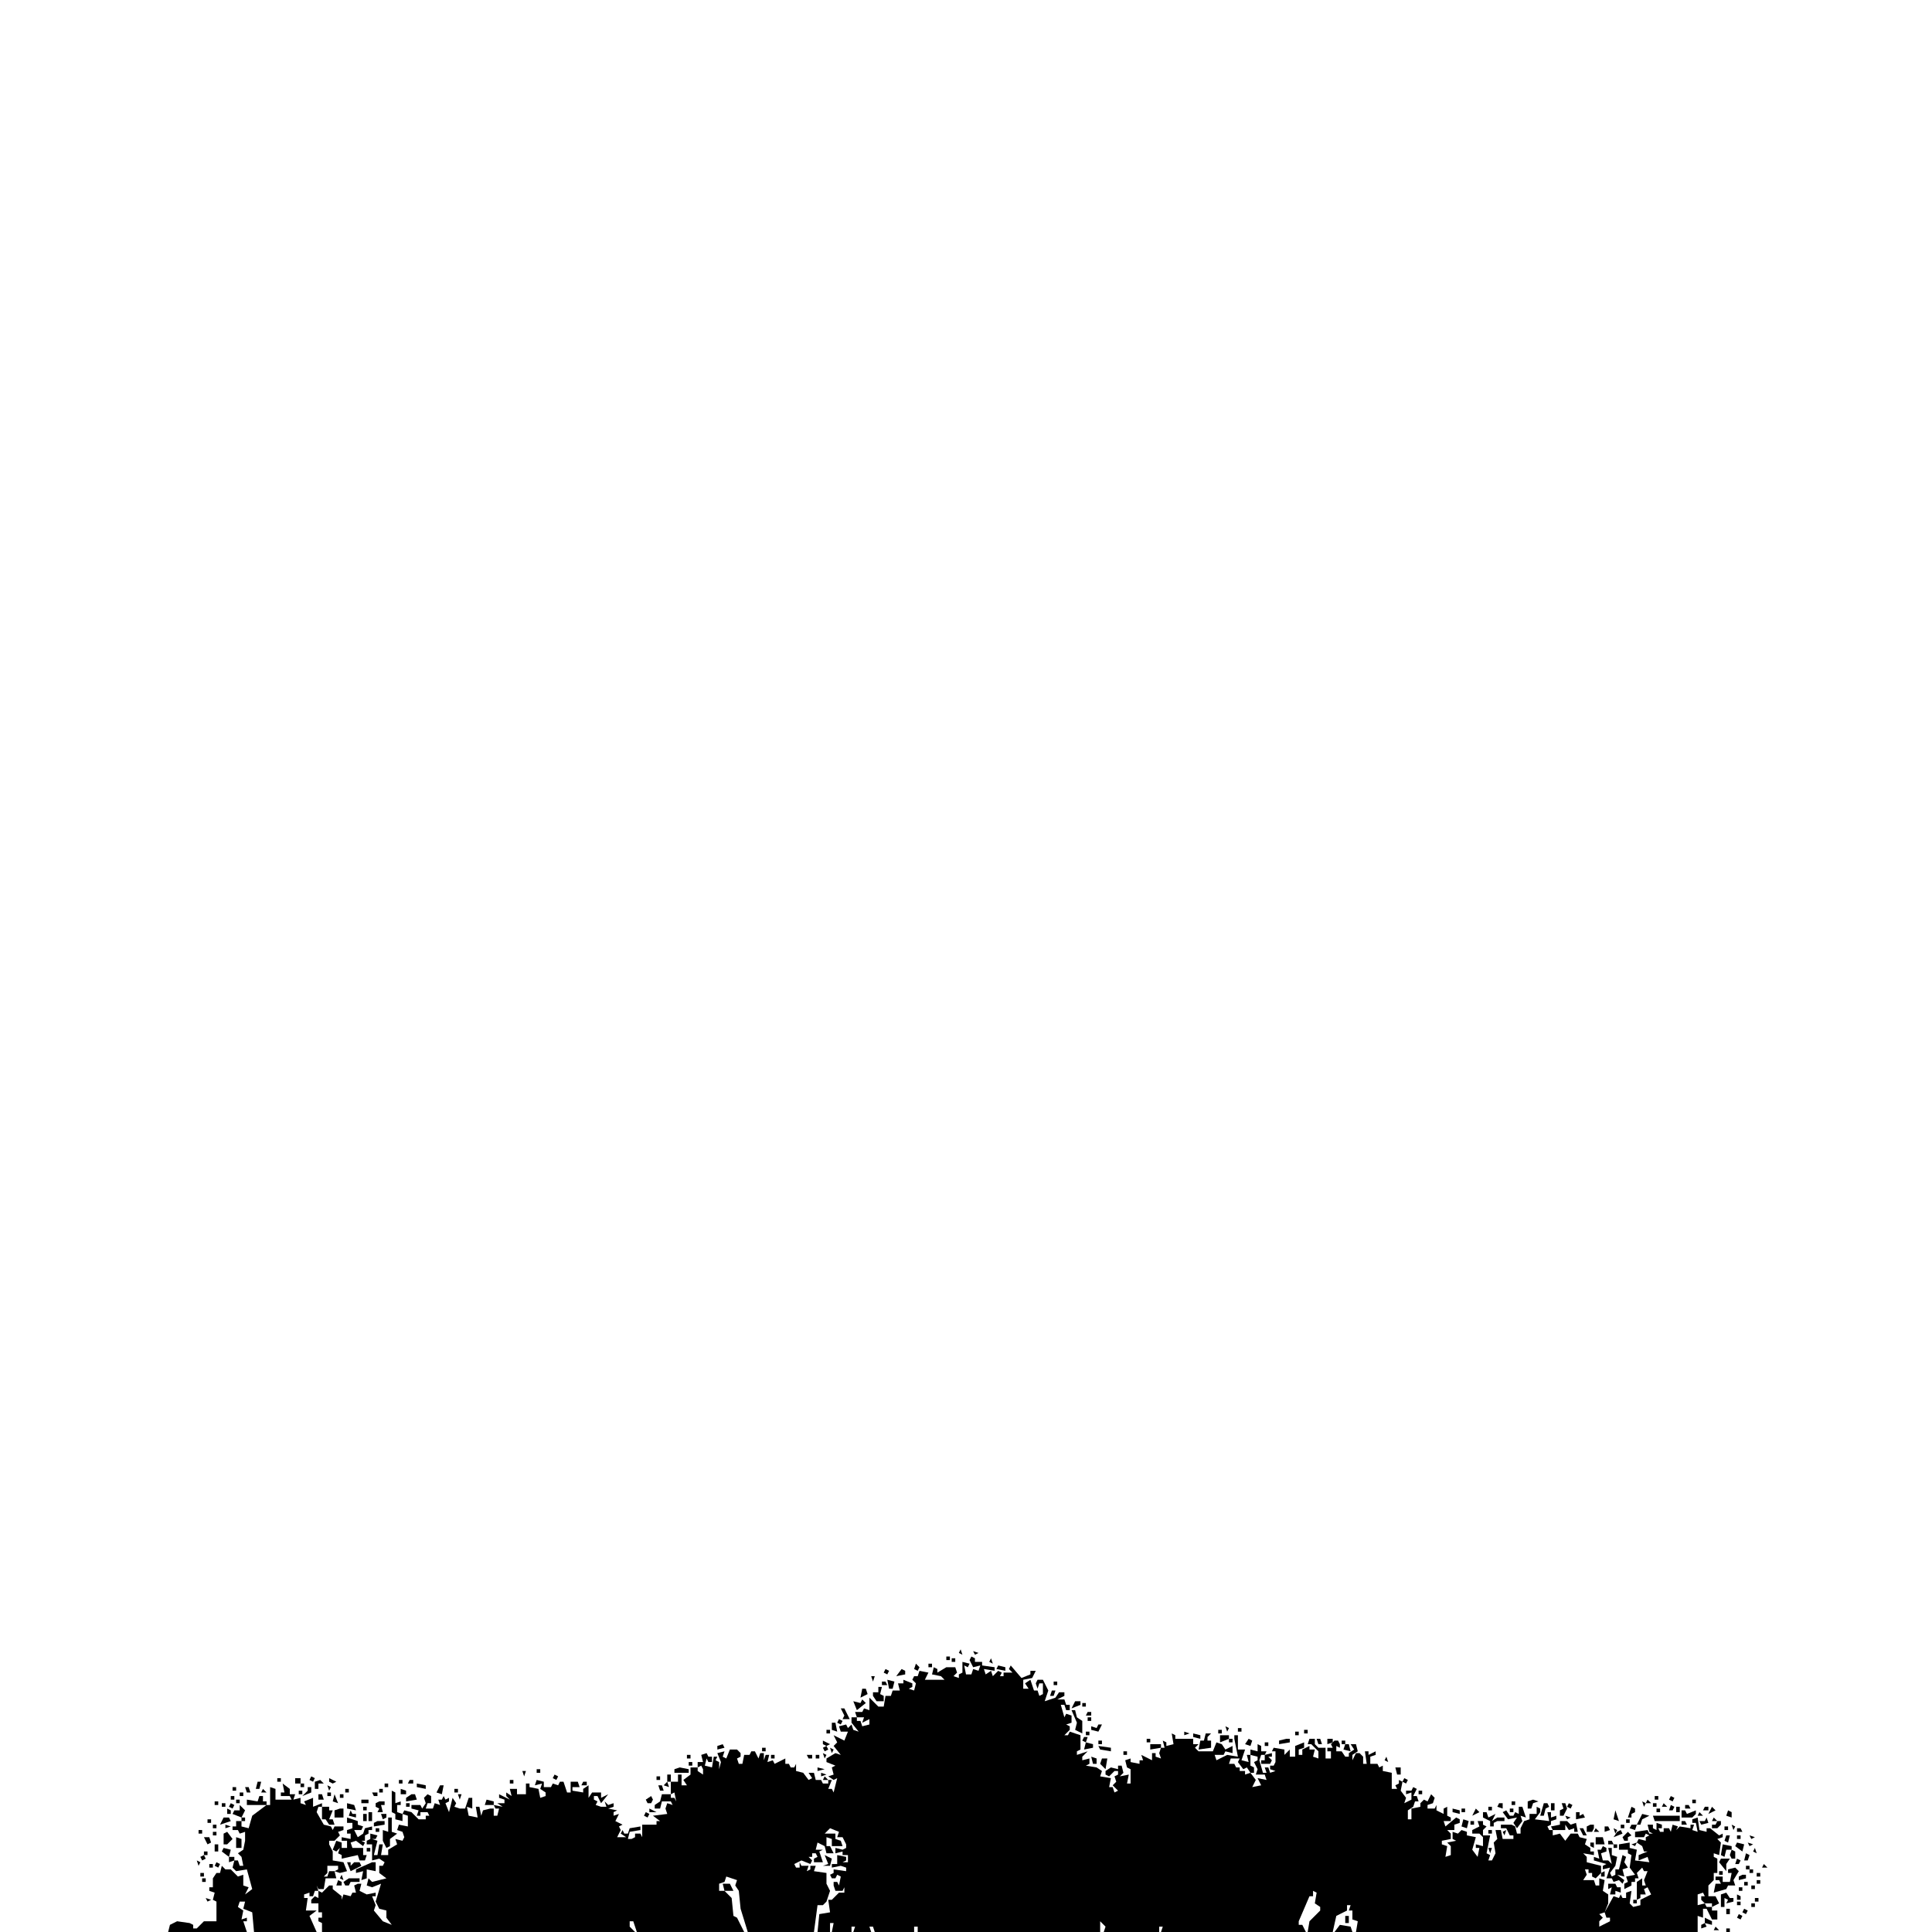
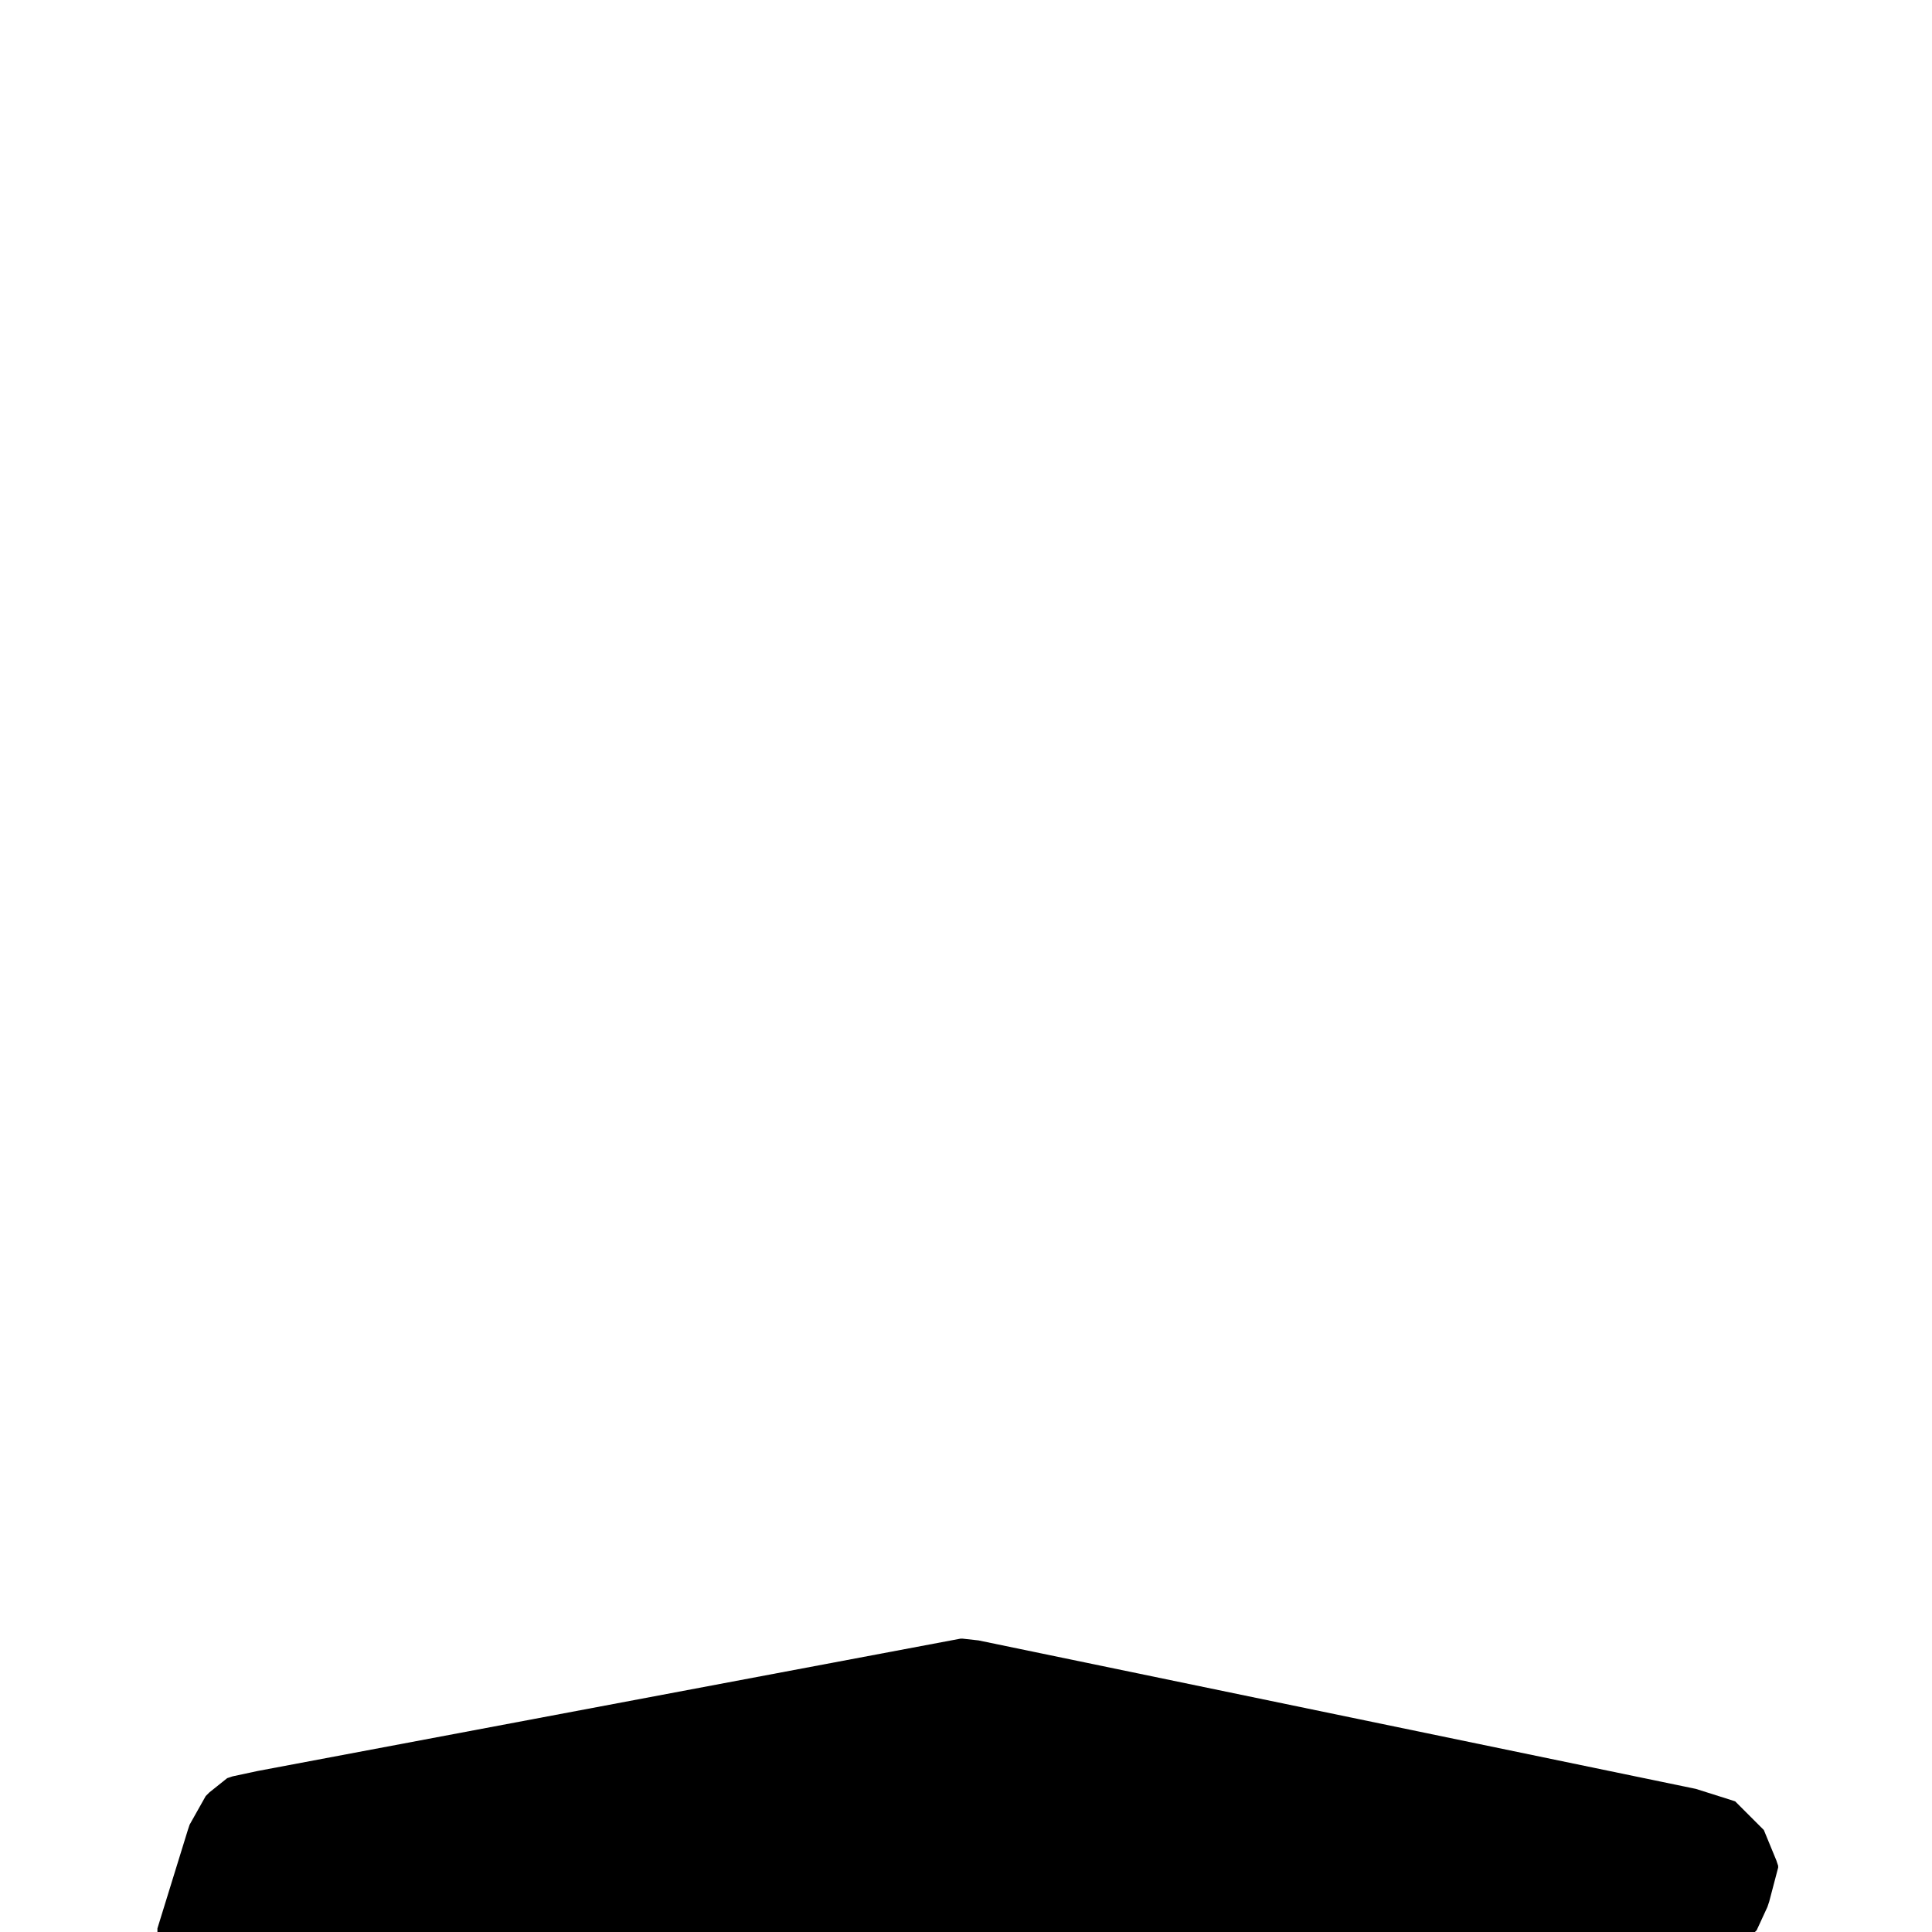
<svg xmlns="http://www.w3.org/2000/svg" viewBox="0 0 2160 2160">
-   <path id="shrooms_light" d="M1074 1844L1076 1850L1072 1848ZM1088 1846L1094 1848L1090 1850ZM1058 1852L1062 1852L1062 1856L1058 1856ZM1086 1852L1090 1854L1090 1858L1098 1858L1098 1862L1112 1864L1112 1868L1100 1866L1102 1872L1108 1868L1110 1874L1116 1868L1120 1870L1118 1874L1122 1874L1122 1870L1132 1870L1128 1866L1130 1862L1142 1876L1152 1872L1152 1868L1158 1868L1154 1876L1144 1878L1144 1888L1150 1888L1146 1882L1152 1878L1156 1890L1160 1890L1162 1896L1166 1894L1166 1882L1162 1882L1160 1888L1158 1882L1160 1878L1166 1878L1172 1890L1168 1902L1180 1898L1184 1892L1190 1892L1190 1896L1182 1900L1190 1900L1192 1906L1196 1906L1196 1912L1192 1912L1190 1906L1186 1906L1190 1920L1192 1916L1198 1918L1198 1926L1192 1928L1196 1930L1196 1934L1190 1940L1194 1940L1196 1936L1208 1940L1208 1956L1204 1958L1204 1962L1216 1958L1210 1964L1210 1968L1218 1966L1218 1972L1214 1974L1226 1976L1232 1980L1230 1986L1242 1988L1240 1998L1244 1998L1246 2004L1250 2002L1244 1996L1248 1992L1246 1986L1250 1984L1250 1980L1246 1980L1240 1986L1236 1984L1236 1980L1242 1976L1250 1978L1250 1974L1254 1974L1256 1982L1252 1986L1262 1984L1260 1994L1264 1994L1264 1978L1260 1976L1258 1968L1264 1966L1264 1970L1274 1972L1274 1968L1278 1968L1276 1962L1288 1968L1288 1960L1292 1960L1292 1964L1298 1966L1296 1960L1298 1954L1302 1954L1300 1946L1304 1948L1304 1952L1312 1950L1310 1938L1314 1940L1314 1944L1334 1944L1334 1950L1340 1950L1336 1954L1340 1958L1356 1958L1360 1948L1366 1950L1370 1956L1378 1952L1378 1960L1370 1958L1368 1962L1358 1962L1360 1968L1372 1962L1384 1964L1380 1944L1380 1940L1384 1940L1384 1956L1392 1956L1388 1968L1396 1970L1394 1962L1398 1962L1398 1974L1402 1976L1402 1982L1398 1982L1394 1976L1390 1978L1384 1970L1386 1966L1376 1966L1374 1972L1380 1972L1382 1976L1386 1976L1386 1980L1392 1980L1392 1984L1398 1982L1404 1990L1400 1998L1410 1996L1406 1988L1416 1990L1414 1984L1404 1984L1406 1978L1402 1970L1406 1968L1406 1964L1398 1962L1398 1956L1406 1958L1406 1950L1410 1952L1410 1958L1416 1958L1414 1962L1410 1962L1408 1968L1412 1982L1416 1982L1414 1976L1418 1976L1420 1982L1426 1980L1420 1978L1420 1974L1424 1974L1426 1970L1426 1958L1422 1958L1424 1954L1436 1956L1436 1962L1442 1956L1442 1964L1448 1964L1448 1952L1458 1948L1458 1954L1452 1956L1452 1962L1456 1962L1456 1956L1464 1952L1464 1956L1470 1956L1468 1964L1474 1966L1474 1958L1466 1950L1462 1950L1464 1944L1470 1944L1470 1950L1474 1954L1482 1954L1482 1966L1488 1966L1488 1958L1484 1958L1484 1954L1490 1954L1488 1950L1492 1946L1496 1946L1498 1950L1498 1954L1494 1952L1494 1958L1500 1958L1504 1964L1508 1964L1508 1960L1514 1956L1510 1950L1516 1950L1518 1958L1512 1962L1512 1968L1516 1960L1520 1960L1524 1964L1524 1972L1528 1972L1526 1958L1530 1958L1530 1962L1538 1958L1538 1962L1532 1964L1532 1972L1540 1972L1542 1976L1546 1974L1546 1980L1556 1982L1556 2000L1562 2000L1560 1996L1564 1994L1564 1990L1568 1992L1566 2002L1572 2010L1570 2016L1578 2012L1578 2004L1572 2006L1572 2002L1578 2002L1580 1998L1584 2000L1580 2008L1584 2008L1586 2014L1582 2014L1580 2020L1574 2024L1574 2034L1578 2034L1578 2022L1588 2020L1588 2016L1592 2012L1596 2014L1600 2006L1604 2010L1602 2016L1596 2018L1596 2022L1604 2022L1606 2018L1606 2024L1614 2028L1614 2022L1618 2020L1618 2030L1622 2032L1622 2036L1614 2036L1616 2042L1628 2032L1632 2034L1632 2038L1626 2040L1626 2046L1618 2046L1622 2050L1622 2056L1612 2058L1612 2062L1618 2064L1616 2076L1622 2074L1622 2064L1618 2060L1628 2058L1624 2056L1624 2048L1630 2050L1634 2046L1640 2048L1640 2052L1650 2054L1646 2068L1652 2076L1654 2066L1650 2066L1650 2062L1658 2064L1658 2054L1654 2050L1646 2050L1646 2046L1654 2042L1652 2036L1658 2036L1658 2040L1662 2042L1658 2046L1658 2052L1666 2052L1662 2072L1666 2074L1664 2080L1668 2080L1672 2072L1670 2060L1674 2056L1672 2046L1678 2046L1680 2056L1692 2056L1692 2052L1688 2052L1684 2044L1678 2044L1678 2040L1690 2040L1694 2042L1696 2050L1700 2050L1700 2044L1704 2036L1710 2034L1710 2028L1718 2028L1718 2020L1722 2022L1722 2026L1716 2034L1732 2036L1730 2026L1734 2026L1734 2032L1740 2030L1740 2034L1734 2036L1734 2040L1730 2042L1732 2046L1736 2046L1736 2052L1744 2050L1750 2058L1756 2050L1764 2050L1766 2054L1774 2056L1772 2062L1778 2066L1778 2070L1782 2070L1782 2074L1770 2072L1774 2076L1774 2082L1790 2086L1790 2094L1784 2100L1780 2098L1780 2094L1776 2094L1776 2090L1772 2090L1774 2096L1770 2102L1782 2102L1784 2108L1788 2108L1788 2100L1794 2102L1792 2114L1798 2118L1798 2128L1794 2138L1788 2140L1792 2144L1788 2148L1788 2154L1800 2148L1800 2144L1796 2144L1794 2138L1804 2120L1810 2122L1812 2118L1814 2122L1818 2122L1818 2116L1824 2114L1822 2128L1826 2132L1834 2130L1834 2124L1846 2118L1842 2110L1838 2112L1840 2118L1834 2118L1834 2122L1830 2124L1830 2104L1836 2100L1836 2108L1840 2108L1838 2102L1842 2092L1838 2092L1836 2088L1830 2094L1832 2100L1828 2100L1828 2104L1824 2104L1824 2108L1816 2112L1816 2106L1820 2104L1818 2098L1828 2096L1822 2088L1824 2074L1820 2072L1820 2068L1810 2068L1810 2062L1822 2060L1822 2066L1830 2068L1828 2080L1844 2082L1842 2076L1832 2080L1832 2074L1842 2070L1838 2070L1836 2064L1830 2060L1832 2056L1840 2058L1840 2054L1844 2052L1840 2050L1838 2054L1828 2054L1828 2048L1842 2046L1844 2050L1848 2050L1844 2048L1842 2040L1848 2040L1848 2044L1852 2046L1852 2038L1858 2040L1858 2044L1854 2044L1856 2048L1860 2048L1860 2044L1866 2044L1868 2048L1870 2040L1876 2042L1874 2046L1878 2042L1890 2044L1890 2040L1894 2040L1892 2046L1898 2048L1896 2038L1892 2038L1892 2034L1898 2032L1900 2046L1908 2048L1908 2044L1912 2044L1922 2052L1926 2050L1926 2054L1920 2056L1924 2060L1922 2074L1916 2072L1916 2076L1920 2078L1920 2094L1916 2094L1916 2102L1910 2108L1910 2120L1918 2120L1922 2128L1914 2132L1914 2128L1906 2128L1902 2124L1902 2120L1906 2120L1904 2116L1898 2118L1898 2130L1906 2128L1908 2132L1914 2132L1914 2136L1920 2136L1920 2146L1914 2146L1908 2134L1904 2134L1904 2144L1898 2142L1898 2160L1516 2160L1518 2148L1512 2146L1512 2136L1508 2136L1510 2130L1506 2130L1506 2136L1494 2142L1490 2160L1462 2160L1464 2148L1476 2136L1476 2132L1470 2128L1472 2116L1468 2114L1468 2120L1464 2120L1452 2148L1452 2152L1456 2152L1460 2160L1298 2160L1300 2154L1296 2154L1296 2160L1234 2160L1236 2154L1230 2148L1230 2160L1026 2160L1026 2154L1022 2154L1022 2160L978 2160L976 2154L972 2154L974 2160L954 2160L956 2154L952 2154L952 2160L930 2160L932 2150L928 2150L928 2160L914 2160L916 2140L928 2138L926 2124L930 2124L938 2116L944 2116L944 2110L942 2114L934 2114L932 2108L932 2104L936 2104L938 2108L940 2098L936 2096L934 2100L930 2100L928 2096L932 2094L932 2090L946 2092L946 2088L940 2086L930 2088L930 2084L936 2084L936 2074L946 2076L946 2080L942 2082L948 2082L948 2074L942 2074L942 2070L934 2072L934 2066L942 2068L946 2066L946 2062L942 2054L936 2054L938 2048L928 2044L922 2050L934 2050L934 2056L940 2058L942 2064L930 2064L930 2056L924 2054L924 2064L928 2064L932 2072L924 2072L922 2064L914 2060L912 2068L920 2068L916 2070L920 2082L910 2082L910 2078L914 2076L912 2072L908 2072L908 2076L904 2076L908 2080L906 2084L896 2080L888 2084L890 2088L894 2088L894 2082L896 2086L904 2086L902 2092L906 2090L906 2086L912 2086L910 2092L924 2094L924 2106L928 2114L924 2126L920 2130L914 2130L910 2160L836 2160L828 2134L826 2114L822 2108L824 2102L812 2098L810 2104L804 2106L804 2114L810 2114L818 2122L820 2142L824 2144L832 2160L712 2160L708 2148L704 2148L704 2154L710 2160L360 2160L360 2150L356 2148L356 2144L360 2144L360 2138L356 2138L356 2128L348 2128L348 2124L352 2120L356 2122L356 2114L360 2116L368 2108L372 2108L372 2112L382 2120L382 2124L384 2118L392 2120L394 2116L398 2116L396 2108L400 2106L404 2106L402 2114L410 2118L420 2116L420 2120L416 2120L420 2130L418 2136L428 2148L438 2152L432 2144L432 2136L424 2134L420 2126L426 2106L416 2110L410 2108L412 2100L416 2104L432 2100L424 2094L424 2086L428 2086L430 2082L424 2078L416 2080L416 2062L410 2062L410 2058L414 2056L414 2050L422 2052L420 2056L416 2056L422 2058L418 2074L422 2074L424 2062L428 2062L426 2074L434 2074L434 2068L444 2062L442 2056L450 2058L452 2054L450 2048L444 2046L446 2040L456 2042L456 2030L450 2028L452 2024L460 2026L468 2034L476 2034L476 2030L480 2030L478 2026L470 2026L470 2030L466 2030L468 2024L460 2022L460 2018L470 2018L472 2022L476 2016L474 2010L478 2006L482 2008L482 2016L478 2016L476 2022L484 2022L486 2016L492 2018L490 2012L494 2012L496 2008L498 2012L502 2010L502 2014L498 2016L502 2026L506 2010L510 2016L508 2020L514 2022L520 2022L524 2010L528 2010L528 2022L522 2020L524 2030L534 2032L532 2020L536 2020L538 2030L540 2024L548 2022L552 2022L552 2030L556 2030L558 2022L554 2022L552 2018L562 2020L556 2016L564 2016L564 2012L558 2010L558 2006L570 2012L566 2008L566 2004L572 2008L570 2000L578 2000L578 2006L588 2006L588 1994L592 1994L592 1998L602 2000L604 2010L610 2008L610 2004L604 2000L606 1994L598 1996L600 1990L608 1992L608 1998L616 1998L618 1994L624 1996L626 1992L630 1992L634 2004L638 2004L638 1992L646 1992L648 1998L640 1998L640 2002L652 2004L652 2000L658 1996L658 2010L662 2004L672 2004L672 2010L680 2006L672 2016L668 2008L664 2008L664 2012L668 2014L666 2018L672 2020L678 2020L676 2014L680 2018L686 2016L686 2020L680 2022L690 2024L686 2026L686 2030L692 2028L688 2036L696 2040L692 2042L694 2046L690 2054L700 2054L694 2050L696 2046L698 2050L702 2050L704 2044L716 2042L716 2046L704 2048L702 2056L706 2056L710 2054L710 2050L716 2050L718 2054L718 2040L734 2040L734 2036L738 2036L730 2030L746 2028L744 2022L746 2016L752 2018L750 2014L740 2014L738 2022L732 2022L732 2018L738 2014L740 2006L750 2006L750 2010L754 2010L756 2014L754 2004L750 2006L750 1992L758 1992L758 1984L762 1984L762 1996L768 1996L764 1990L772 1984L772 1976L780 1976L780 1980L786 1984L786 1978L784 1974L780 1976L780 1970L786 1970L784 1962L790 1960L792 1964L796 1964L796 1970L792 1970L790 1966L788 1974L796 1976L798 1964L802 1964L800 1968L804 1970L804 1978L806 1970L802 1960L810 1958L808 1964L812 1966L816 1956L824 1956L828 1960L828 1964L824 1966L826 1972L830 1972L832 1962L838 1962L840 1958L844 1958L848 1966L850 1960L854 1960L854 1968L856 1962L860 1962L858 1970L864 1968L866 1972L878 1966L878 1972L882 1972L884 1976L888 1976L890 1972L890 1980L898 1982L904 1990L908 1988L904 1982L910 1982L912 1990L918 1990L920 1994L926 1994L926 1990L930 1990L926 2000L930 2000L932 2004L936 1988L932 1990L926 1986L932 1984L930 1976L934 1974L924 1970L924 1966L934 1960L940 1962L932 1952L936 1948L932 1940L944 1946L948 1936L940 1936L938 1930L946 1928L948 1932L952 1928L954 1934L960 1936L952 1926L952 1920L958 1920L958 1924L962 1924L964 1930L972 1928L972 1922L964 1926L966 1920L958 1920L956 1914L964 1914L966 1910L972 1912L972 1898L982 1908L988 1908L990 1896L996 1896L998 1890L1006 1890L1004 1882L1010 1882L1010 1878L1020 1882L1020 1886L1016 1888L1022 1890L1024 1882L1020 1878L1022 1874L1026 1874L1028 1868L1038 1870L1034 1878L1056 1878L1052 1874L1042 1872L1044 1864L1048 1866L1048 1870L1058 1864L1068 1864L1070 1870L1066 1874L1072 1876L1072 1872L1076 1870L1076 1858L1084 1860L1082 1864L1078 1862L1080 1872L1086 1872L1088 1866L1094 1868L1096 1862L1088 1864L1084 1856ZM1064 1854L1068 1854L1068 1858L1064 1858ZM1108 1854L1110 1860L1106 1858ZM1024 1860L1028 1864L1026 1868L1022 1866ZM1038 1860L1042 1860L1042 1864L1038 1864ZM1116 1862L1124 1864L1124 1868L1114 1866ZM990 1866L994 1868L992 1872L988 1870ZM1008 1866L1012 1868L1012 1872L1002 1874ZM974 1874L978 1874L976 1880ZM992 1878L1000 1880L998 1888L994 1888ZM986 1880L990 1880L992 1884L986 1884ZM1178 1880L1182 1880L1182 1884L1178 1884ZM982 1886L986 1886L984 1894L988 1896L988 1902L980 1902L976 1896L976 1892L982 1892ZM964 1888L968 1888L970 1894L962 1898ZM1176 1890L1180 1890L1178 1896L1174 1896ZM964 1900L968 1904L958 1912L954 1902L962 1904ZM1202 1902L1208 1902L1208 1906L1198 1910ZM1210 1904L1214 1904L1214 1908L1210 1908ZM940 1910L944 1910L950 1922L942 1922L944 1918ZM1198 1912L1202 1912L1204 1920L1210 1924L1210 1938L1202 1934L1204 1926ZM1216 1914L1220 1914L1220 1918L1214 1918ZM1216 1920L1220 1920L1220 1924L1216 1924ZM938 1922L942 1924L940 1928L936 1926ZM930 1926L934 1926L936 1936L930 1934ZM1228 1928L1232 1928L1228 1936L1220 1934L1220 1930L1226 1932ZM1370 1930L1374 1932L1372 1936ZM1384 1932L1388 1932L1388 1936L1384 1936ZM924 1934L928 1934L928 1938L924 1938ZM1362 1934L1366 1934L1366 1938L1362 1938ZM1458 1934L1462 1934L1462 1938L1458 1938ZM1214 1936L1218 1936L1218 1940L1214 1940ZM1324 1936L1330 1938L1324 1940ZM1448 1936L1452 1936L1452 1940L1448 1940ZM1334 1938L1342 1940L1342 1944L1334 1942ZM1348 1938L1354 1938L1350 1942L1350 1946L1354 1946L1354 1954L1340 1956L1342 1946L1346 1946ZM1364 1940L1374 1940L1374 1944L1364 1948ZM1212 1942L1216 1942L1214 1948L1210 1946ZM1374 1944L1378 1944L1378 1948L1374 1948ZM1282 1944L1286 1944L1286 1948L1282 1948ZM1396 1944L1400 1946L1398 1952L1392 1950ZM1438 1944L1442 1944L1442 1948L1430 1950L1430 1946ZM1472 1944L1476 1944L1478 1950L1474 1950ZM1484 1944L1490 1944L1490 1948L1484 1950ZM920 1946L928 1950L924 1952L920 1950ZM1214 1948L1222 1950L1222 1954L1212 1956ZM1228 1946L1232 1946L1232 1950L1228 1950ZM1500 1946L1504 1946L1504 1950L1500 1950ZM1414 1948L1418 1948L1418 1952L1414 1952ZM1504 1950L1508 1950L1510 1958L1502 1956ZM808 1950L810 1954L802 1956L802 1952ZM924 1952L926 1956L922 1958L920 1954ZM1286 1950L1298 1950L1298 1954L1286 1956ZM1228 1952L1242 1954L1242 1958L1230 1956ZM852 1954L856 1954L856 1958L852 1958ZM928 1954L932 1956L930 1960ZM1256 1958L1260 1958L1260 1962L1256 1962ZM920 1960L924 1962L922 1966ZM1414 1962L1422 1960L1422 1964L1418 1964L1422 1968L1420 1972L1410 1972L1410 1968L1414 1968ZM768 1962L772 1962L772 1966L768 1966ZM862 1962L866 1962L866 1966L862 1966ZM902 1962L908 1962L908 1966L904 1966ZM912 1962L916 1962L916 1966L912 1966ZM1220 1964L1226 1966L1226 1972L1222 1972ZM1550 1964L1552 1970L1548 1968ZM1232 1966L1238 1966L1236 1978L1230 1972ZM770 1970L774 1970L774 1974L770 1974ZM760 1976L770 1978L770 1982L754 1982L754 1978ZM914 1976L922 1978L914 1980ZM1560 1976L1566 1976L1566 1984L1562 1984ZM600 1978L604 1978L604 1982L600 1982ZM584 1980L588 1980L586 1986ZM918 1982L924 1984L918 1986ZM620 1984L624 1986L622 1990L618 1988ZM746 1984L750 1984L750 1992L746 1992ZM922 1986L926 1990L920 1990ZM348 1986L352 1988L350 1992L346 1990ZM734 1986L738 1986L738 1990L734 1990ZM310 1988L314 1988L314 1992L310 1992ZM330 1988L336 1988L336 1994L330 1994ZM368 1988L376 1992L372 1994L368 1992ZM1570 1988L1574 1990L1572 1994L1568 1992ZM358 1990L362 1994L356 1994L356 2000L352 2000L352 1992ZM446 1990L450 1990L450 1994L446 1994ZM458 1990L462 1990L462 1994L456 1994ZM570 1990L574 1990L574 1994L570 1994ZM746 1992L748 1998L742 1996ZM288 1992L292 1992L290 2000L286 2000ZM336 1994L340 1994L340 1998L336 1998ZM652 1992L656 1992L656 1996L650 1996ZM316 1994L324 2000L324 2006L330 2006L328 2012L336 2010L336 2016L342 2018L340 2014L350 2010L350 2020L360 2016L360 2020L356 2020L354 2026L362 2040L370 2042L372 2046L374 2042L384 2042L384 2046L378 2048L380 2052L374 2058L368 2058L368 2062L372 2070L372 2080L384 2082L388 2092L380 2094L374 2092L378 2090L378 2086L366 2086L366 2094L362 2098L366 2098L368 2092L374 2092L376 2100L364 2100L362 2112L356 2112L354 2108L356 2114L352 2114L350 2120L346 2120L346 2116L340 2118L340 2122L344 2122L342 2136L354 2136L346 2142L354 2160L284 2160L282 2138L272 2134L274 2126L268 2126L266 2132L272 2136L270 2146L276 2144L276 2148L272 2148L276 2160L188 2160L190 2152L198 2148L212 2150L216 2152L216 2156L220 2156L228 2148L242 2148L242 2126L238 2124L240 2116L234 2114L234 2110L238 2110L238 2100L242 2094L246 2094L248 2086L252 2090L258 2090L266 2098L272 2096L272 2108L278 2110L274 2118L282 2112L276 2090L264 2092L260 2088L262 2080L266 2080L268 2086L272 2086L270 2076L266 2072L272 2068L274 2058L274 2048L268 2050L266 2046L260 2046L260 2042L264 2042L264 2036L270 2036L270 2042L278 2044L282 2030L298 2018L302 2018L302 1998L308 2000L308 2012L326 2012L324 2008L314 2008L314 2004L318 2004ZM430 1994L434 1994L434 1998L430 1998ZM466 1994L476 1996L476 2000L466 1998ZM366 1996L370 1998L368 2002ZM492 1996L496 1996L494 2006L488 2004ZM736 1996L740 1996L742 2002L738 2002ZM260 1998L264 1998L264 2002L260 2002ZM274 1998L278 1998L280 2004L276 2004ZM344 1998L348 1998L348 2004L338 2008L344 2002ZM294 2000L298 2004L292 2004ZM386 2000L390 2000L390 2004L386 2004ZM424 2000L428 2000L428 2004L424 2004ZM448 2000L454 2002L454 2006L448 2006ZM508 2000L512 2000L512 2004L508 2004ZM334 2002L338 2002L338 2006L334 2006ZM438 2002L442 2004L442 2016L448 2014L448 2018L444 2018L444 2026L450 2028L450 2036L442 2034L442 2028L438 2026ZM1586 2002L1590 2002L1590 2006L1586 2006ZM268 2004L272 2004L272 2008L268 2008ZM366 2004L370 2004L370 2008L366 2008ZM416 2004L422 2004L422 2008L418 2008ZM356 2006L360 2006L362 2012L356 2012ZM374 2006L378 2016L372 2014ZM380 2006L384 2006L384 2010L380 2010ZM460 2006L464 2006L466 2012L454 2014L454 2010ZM512 2006L516 2006L514 2012ZM258 2008L262 2008L262 2012L258 2012ZM290 2008L294 2008L294 2014L298 2014L298 2018L276 2018L276 2012L288 2014ZM728 2008L730 2012L728 2016L724 2016L722 2012ZM1850 2008L1854 2008L1854 2012L1850 2012ZM1868 2008L1872 2010L1870 2014L1866 2012ZM264 2012L268 2012L268 2016L264 2016ZM404 2012L412 2012L412 2016L404 2016ZM544 2012L552 2014L552 2018L542 2018ZM1714 2012L1720 2014L1714 2016L1712 2022L1708 2022L1708 2014ZM1842 2012L1846 2016L1840 2016ZM1892 2012L1896 2012L1896 2016L1892 2016ZM240 2014L244 2014L244 2018L240 2018ZM424 2014L430 2014L430 2018L426 2018L428 2026L422 2026L424 2022L420 2020L420 2016ZM1690 2014L1694 2014L1694 2018L1690 2018ZM1836 2014L1840 2016L1838 2020ZM248 2016L252 2016L252 2020L248 2020ZM258 2016L262 2018L260 2022L256 2020ZM388 2016L396 2018L398 2024L388 2022ZM454 2016L458 2016L458 2020L454 2020ZM1676 2016L1680 2016L1680 2022L1674 2020ZM1726 2016L1730 2016L1732 2020L1728 2022L1726 2030L1722 2030ZM1734 2016L1738 2016L1738 2024L1734 2024ZM1746 2016L1750 2016L1752 2022L1748 2030L1744 2030L1744 2024L1748 2022ZM1754 2016L1758 2018L1756 2022L1752 2020ZM1848 2016L1852 2016L1852 2020L1848 2020ZM1860 2016L1864 2020L1858 2020ZM268 2018L274 2024L270 2032L260 2028L262 2024L268 2024ZM360 2020L368 2020L368 2024L372 2024L368 2034L372 2034L374 2040L368 2040L364 2034L360 2034ZM1868 2018L1872 2020L1870 2024L1866 2024ZM1884 2018L1888 2018L1890 2022L1884 2022ZM406 2020L410 2020L410 2024L406 2024ZM1664 2020L1668 2020L1668 2024L1664 2024ZM1698 2020L1702 2020L1706 2032L1700 2030L1702 2036L1696 2044L1692 2038L1696 2032L1686 2034L1680 2026L1684 2024L1688 2030L1692 2030L1694 2026L1698 2028ZM1824 2020L1828 2022L1828 2026L1824 2028L1824 2032L1820 2032ZM1874 2020L1878 2020L1878 2026L1874 2026ZM1906 2020L1910 2020L1910 2024L1904 2024ZM1914 2020L1918 2024L1910 2028ZM254 2022L258 2024L258 2028L254 2028ZM380 2022L384 2022L384 2032L374 2032L374 2024ZM392 2024L394 2028L398 2028L398 2032L390 2030ZM726 2022L734 2026L726 2026ZM1624 2022L1632 2024L1632 2028L1624 2026ZM1634 2022L1638 2022L1638 2026L1634 2026ZM1650 2022L1654 2026L1646 2030ZM1688 2022L1692 2022L1692 2026L1688 2026ZM1852 2022L1856 2022L1856 2026L1852 2026ZM1806 2024L1810 2036L1804 2034ZM1880 2024L1884 2024L1886 2028L1896 2024L1896 2028L1892 2032L1880 2032ZM1932 2024L1936 2026L1936 2032L1930 2030ZM412 2026L416 2026L416 2036L412 2036ZM722 2026L726 2028L724 2032L720 2030ZM1658 2026L1662 2026L1664 2032L1672 2028L1668 2036L1674 2032L1682 2032L1682 2036L1674 2036L1670 2038L1670 2042L1666 2042L1666 2036L1658 2032ZM1762 2026L1766 2026L1766 2030L1770 2028L1772 2032L1762 2034ZM1900 2026L1904 2030L1898 2030ZM406 2028L410 2028L410 2036L406 2036ZM426 2028L432 2028L432 2032L428 2034ZM1836 2028L1844 2030L1836 2034L1834 2040L1830 2040ZM270 2032L274 2032L274 2036L270 2036ZM1750 2030L1756 2032L1752 2034ZM1848 2030L1878 2030L1878 2036L1850 2036ZM250 2032L256 2032L258 2036L246 2040ZM388 2032L400 2036L400 2040L406 2042L404 2046L396 2046L400 2054L406 2050L408 2044L416 2042L416 2046L412 2046L412 2050L408 2052L408 2058L404 2058L408 2060L406 2064L398 2058L392 2060L394 2066L406 2066L406 2074L410 2074L408 2080L402 2080L400 2074L382 2078L382 2074L378 2072L380 2066L376 2070L372 2068L376 2058L382 2060L382 2066L388 2066L388 2058L382 2058L382 2054L392 2056L392 2050L388 2050L388 2046L394 2044L394 2038L388 2038ZM434 2032L438 2032L438 2048L444 2050L436 2056L436 2064L432 2066L428 2058L428 2046L434 2048ZM1908 2032L1910 2038L1902 2040L1900 2036L1906 2036ZM1916 2032L1920 2036L1914 2036ZM232 2034L236 2034L236 2038L232 2038ZM1636 2034L1642 2036L1640 2044L1634 2042ZM1818 2034L1822 2034L1822 2038L1818 2038ZM1920 2036L1924 2036L1924 2040L1920 2044L1914 2044L1914 2040L1918 2040ZM326 2036L330 2036L330 2040L326 2040ZM422 2036L430 2036L430 2040L418 2042L418 2038ZM1644 2036L1648 2036L1648 2040L1644 2040ZM1744 2036L1752 2036L1756 2040L1762 2038L1764 2048L1760 2048L1760 2044L1754 2046L1750 2040L1750 2046L1736 2046L1734 2042L1744 2040ZM1880 2036L1884 2036L1886 2040L1880 2040ZM1830 2040L1828 2046L1822 2044L1824 2040ZM238 2040L242 2040L242 2044L238 2044ZM252 2040L258 2042L252 2044ZM1778 2040L1782 2040L1782 2044L1780 2048L1774 2048L1774 2042ZM1812 2040L1816 2040L1816 2044L1812 2044ZM1936 2040L1940 2042L1938 2046ZM1794 2042L1798 2042L1800 2046L1794 2048ZM1928 2042L1932 2042L1932 2046L1928 2046ZM420 2044L424 2044L424 2048L420 2048ZM1684 2046L1682 2052L1680 2048ZM1766 2044L1770 2044L1774 2052L1770 2052ZM1784 2044L1788 2048L1782 2048ZM1804 2044L1808 2046L1806 2050ZM1942 2044L1946 2044L1948 2048L1942 2048ZM222 2046L226 2046L226 2050L222 2050ZM1664 2046L1668 2046L1668 2050L1664 2050ZM1808 2048L1812 2046L1814 2050L1804 2054ZM238 2048L242 2048L242 2052L238 2052ZM254 2048L260 2056L254 2062L250 2062L250 2050ZM1820 2048L1824 2052L1820 2054L1820 2058L1816 2058L1814 2054ZM1930 2052L1934 2052L1932 2060L1928 2058ZM1942 2052L1946 2052L1946 2056L1942 2056ZM1956 2052L1962 2054L1958 2056ZM228 2054L234 2054L236 2060L232 2062ZM264 2054L270 2056L270 2066L264 2066ZM1784 2054L1792 2054L1794 2062L1784 2062ZM1798 2058L1802 2058L1804 2062L1798 2062ZM1830 2060L1828 2064L1824 2062ZM1778 2060L1782 2060L1782 2066L1778 2064ZM1804 2062L1808 2062L1808 2066L1804 2066ZM1942 2060L1950 2062L1948 2070L1940 2064ZM1954 2060L1960 2062L1956 2064ZM240 2062L244 2062L244 2070L240 2070ZM1792 2064L1796 2066L1796 2070L1790 2072L1792 2080L1798 2080L1802 2084L1798 2066L1802 2066L1802 2074L1808 2076L1806 2086L1800 2094L1802 2098L1806 2096L1806 2090L1810 2090L1814 2074L1818 2076L1816 2082L1820 2088L1814 2090L1816 2098L1808 2096L1816 2102L1814 2106L1810 2102L1804 2104L1802 2100L1796 2100L1800 2088L1792 2090L1792 2086L1796 2084L1782 2080L1782 2076L1788 2078L1786 2068L1790 2068ZM1926 2062L1936 2064L1936 2068L1930 2068L1928 2076L1924 2074ZM250 2066L258 2068L256 2076L248 2070ZM410 2066L414 2066L414 2070L410 2070ZM1664 2066L1668 2066L1666 2072ZM1936 2068L1940 2070L1940 2078L1936 2078L1934 2074ZM1962 2066L1964 2072L1960 2070ZM228 2070L232 2070L232 2074L228 2074ZM228 2074L230 2078L226 2080L224 2076ZM1952 2072L1956 2074L1954 2080L1950 2080ZM256 2076L262 2076L262 2080L256 2082ZM922 2074L930 2078L928 2086L920 2086L926 2084ZM1924 2078L1934 2078L1930 2084L1930 2092L1922 2082ZM1942 2078L1946 2080L1944 2084L1940 2084ZM220 2080L224 2082L222 2086ZM242 2082L246 2084L244 2088L240 2086ZM388 2082L392 2082L392 2086L396 2082L402 2082L404 2086L392 2092ZM416 2082L420 2082L420 2092L410 2090L410 2100L404 2102L406 2092L398 2094L398 2090ZM234 2084L238 2084L238 2088L234 2088ZM1402 2084L1408 2090L1406 2094L1400 2088ZM1972 2084L1976 2088L1970 2088ZM1394 2086L1398 2088L1396 2092ZM1952 2086L1956 2086L1956 2090L1952 2090ZM1932 2090L1940 2088L1944 2092L1938 2102L1940 2108L1932 2108L1930 2112L1916 2116L1918 2106L1924 2106L1922 2102L1918 2102L1918 2098L1926 2098L1926 2104L1934 2104L1936 2094L1932 2094ZM1956 2090L1960 2090L1960 2094L1956 2094ZM1412 2092L1416 2092L1416 2096L1412 2096ZM1790 2094L1794 2092L1794 2098L1790 2098ZM1922 2092L1926 2092L1926 2096L1922 2096ZM224 2094L228 2094L228 2098L224 2098ZM1964 2094L1968 2094L1968 2098L1964 2098ZM382 2096L384 2102L380 2100ZM1948 2096L1952 2096L1952 2100L1944 2102L1944 2098ZM226 2100L230 2100L230 2104L226 2104ZM390 2100L402 2100L402 2104L392 2104L390 2108L386 2108L384 2104ZM378 2102L382 2104L382 2108L376 2108ZM684 2104L686 2110L694 2108L690 2124L686 2120L686 2112L676 2112L676 2108L680 2110L678 2104ZM876 2104L876 2108L872 2108L872 2104ZM1964 2102L1968 2102L1968 2106L1964 2106ZM808 2106L816 2106L820 2114L810 2114ZM1950 2104L1954 2104L1954 2108L1950 2108ZM666 2108L672 2108L674 2114L668 2116ZM1798 2106L1806 2106L1808 2110L1812 2110L1812 2116L1806 2114L1806 2118L1800 2118L1802 2110L1798 2112ZM1958 2108L1962 2108L1962 2112L1958 2112ZM1944 2110L1948 2110L1948 2114L1944 2114ZM1142 2112L1146 2112L1146 2116L1142 2116ZM652 2116L662 2118L662 2122L652 2122ZM1930 2116L1934 2122L1938 2122L1938 2126L1930 2128L1932 2124L1928 2122L1928 2132L1924 2132L1924 2118ZM1942 2118L1946 2120L1946 2124L1942 2124ZM230 2122L236 2124L232 2126ZM1830 2124L1830 2128L1826 2128L1826 2124ZM1962 2122L1966 2122L1966 2126L1962 2126ZM1942 2126L1946 2126L1946 2130L1942 2130ZM1958 2128L1962 2128L1962 2132L1958 2132ZM1860 2132L1864 2132L1866 2136L1862 2136ZM1930 2134L1934 2134L1934 2140L1930 2140ZM1950 2134L1954 2136L1952 2140L1948 2138ZM1944 2140L1948 2142L1946 2146L1942 2144ZM1504 2142L1508 2142L1508 2150L1504 2150ZM1906 2144L1914 2148L1914 2152L1906 2150ZM1906 2150L1908 2154L1902 2156L1902 2152ZM1498 2152L1510 2154L1512 2160L1492 2160ZM1918 2154L1922 2158L1916 2158ZM1930 2156L1934 2156L1934 2160L1930 2160Z" />
+   <path id="shrooms_light" d="M176 2156L210 2046L212 2040L230 2008L234 2004L254 1988L260 1986L288 1980L1074 1832L1076 1832L1094 1834L1896 2000L1934 2012L1940 2014L1972 2046L1986 2080L1988 2086L1988 2088L1978 2126L1976 2132L1964 2158L1962 2160L176 2160Z" />
</svg>
